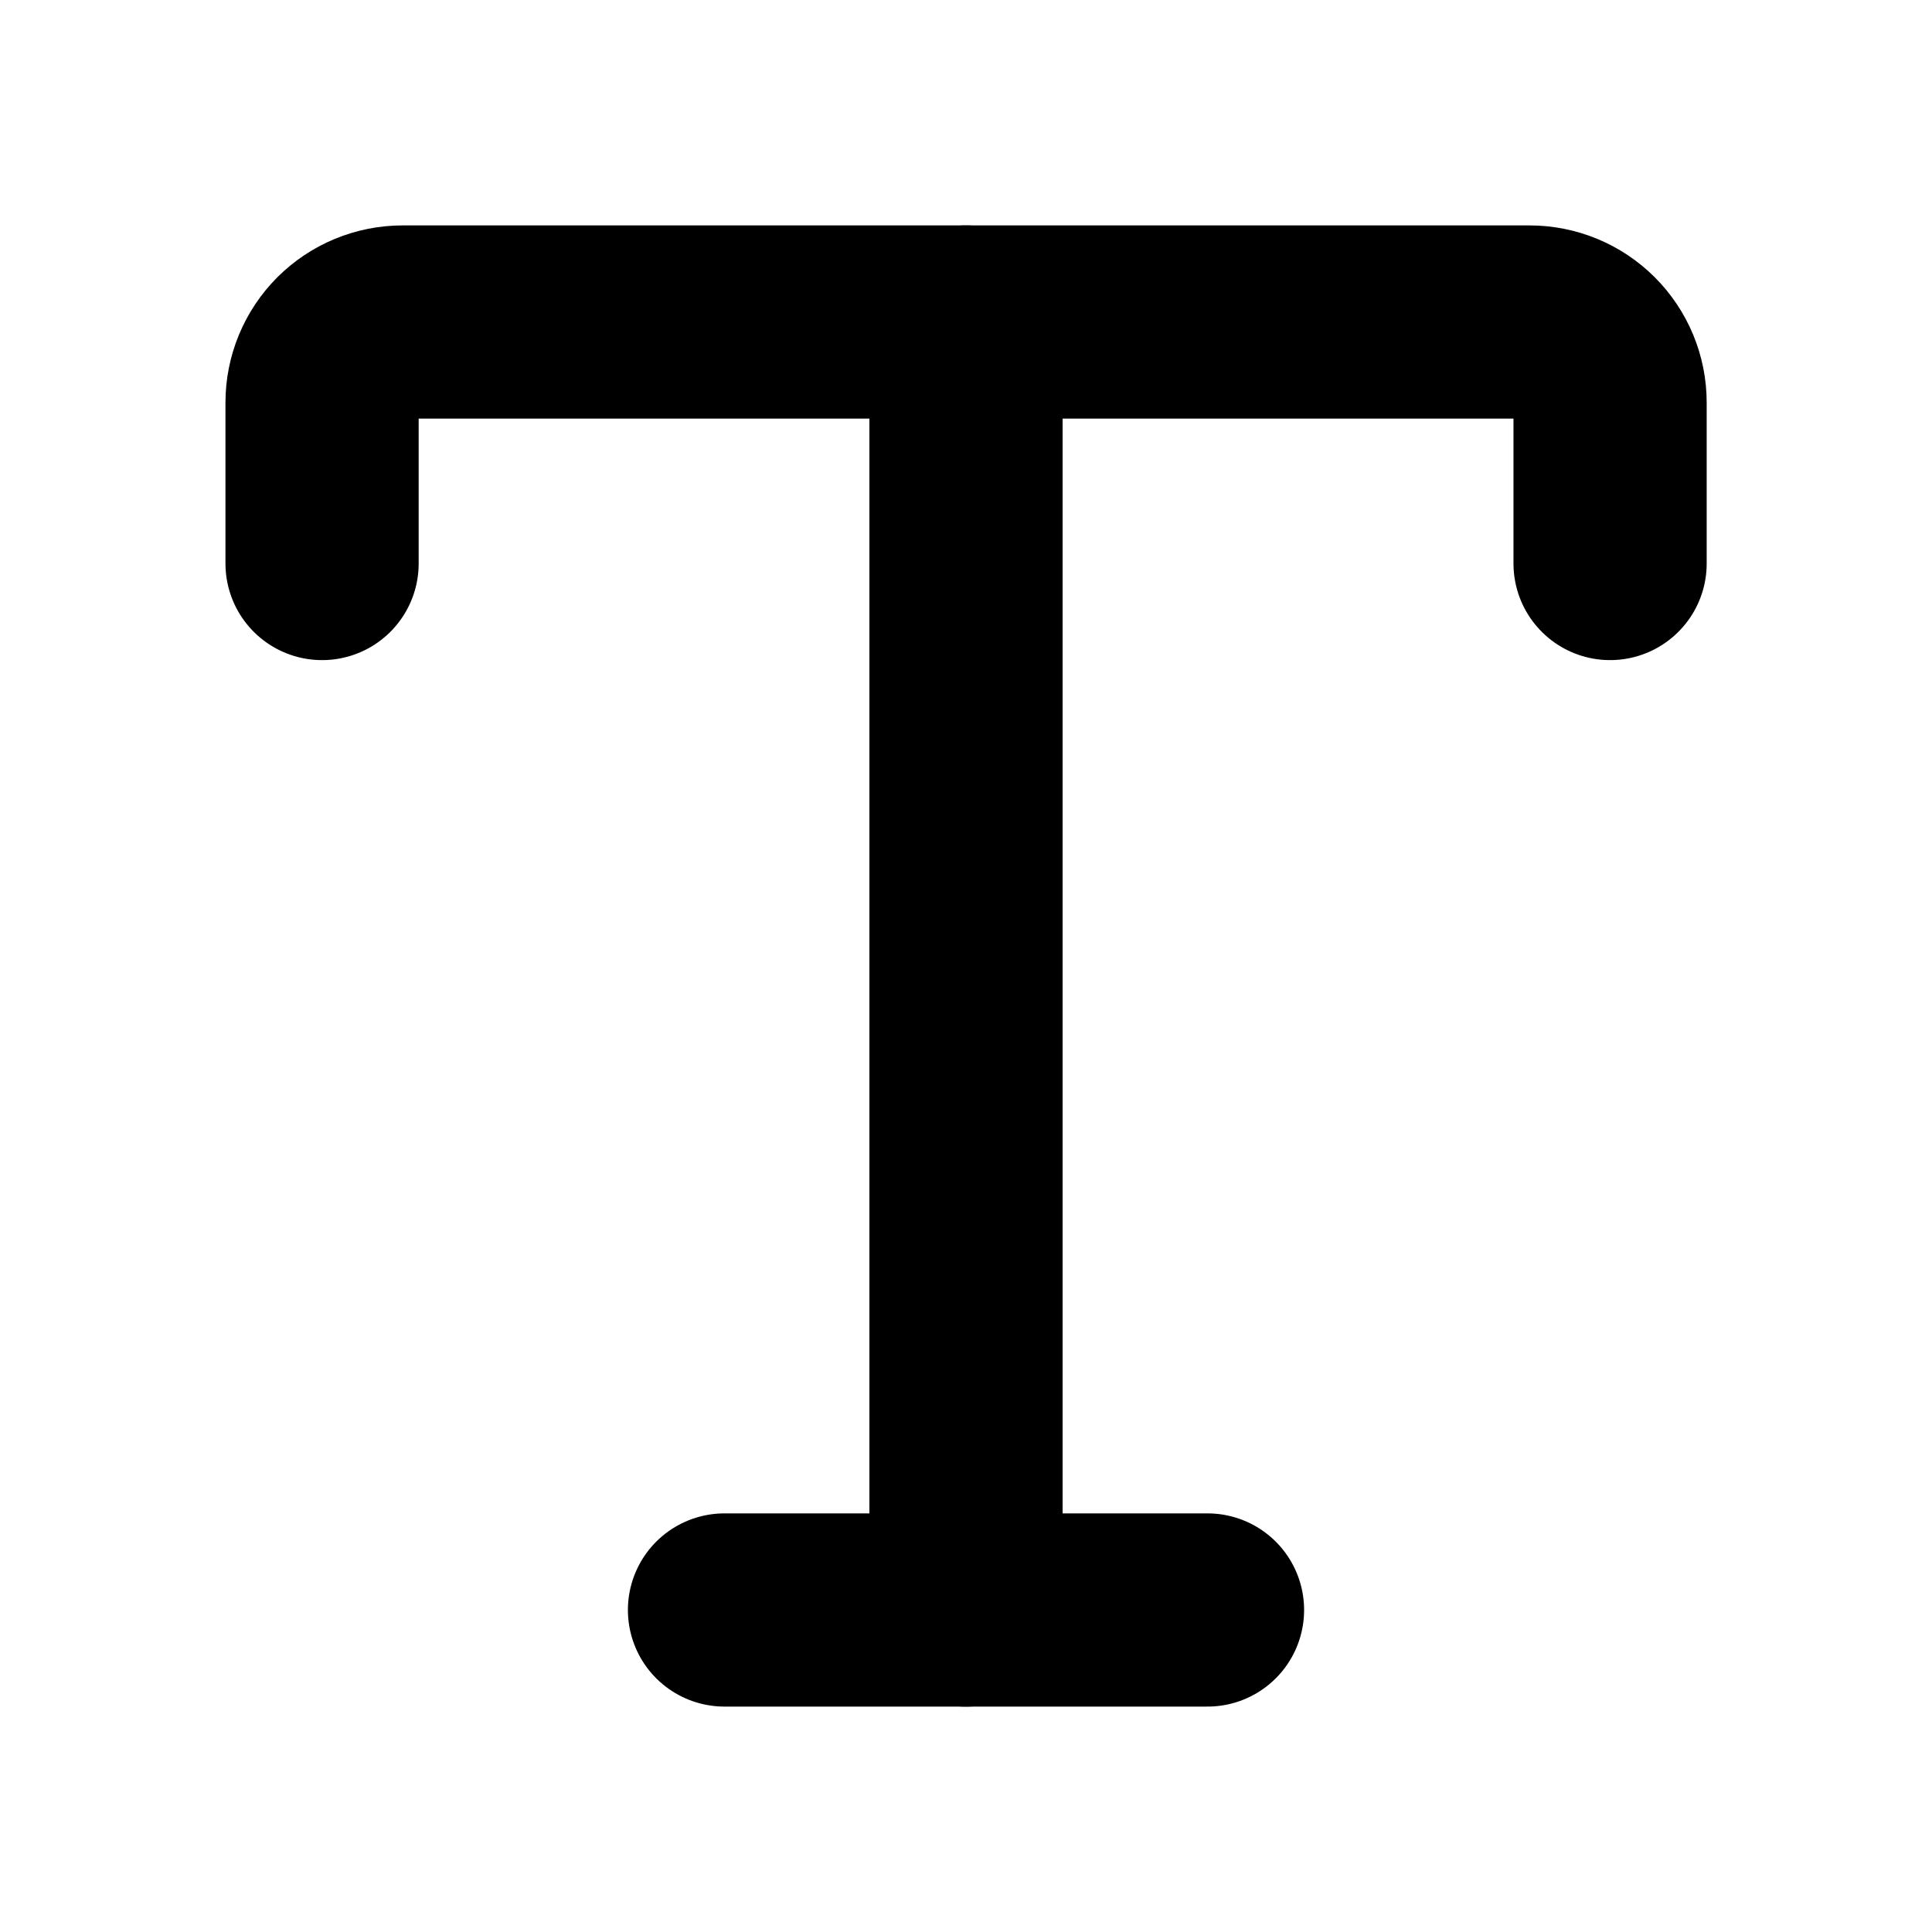
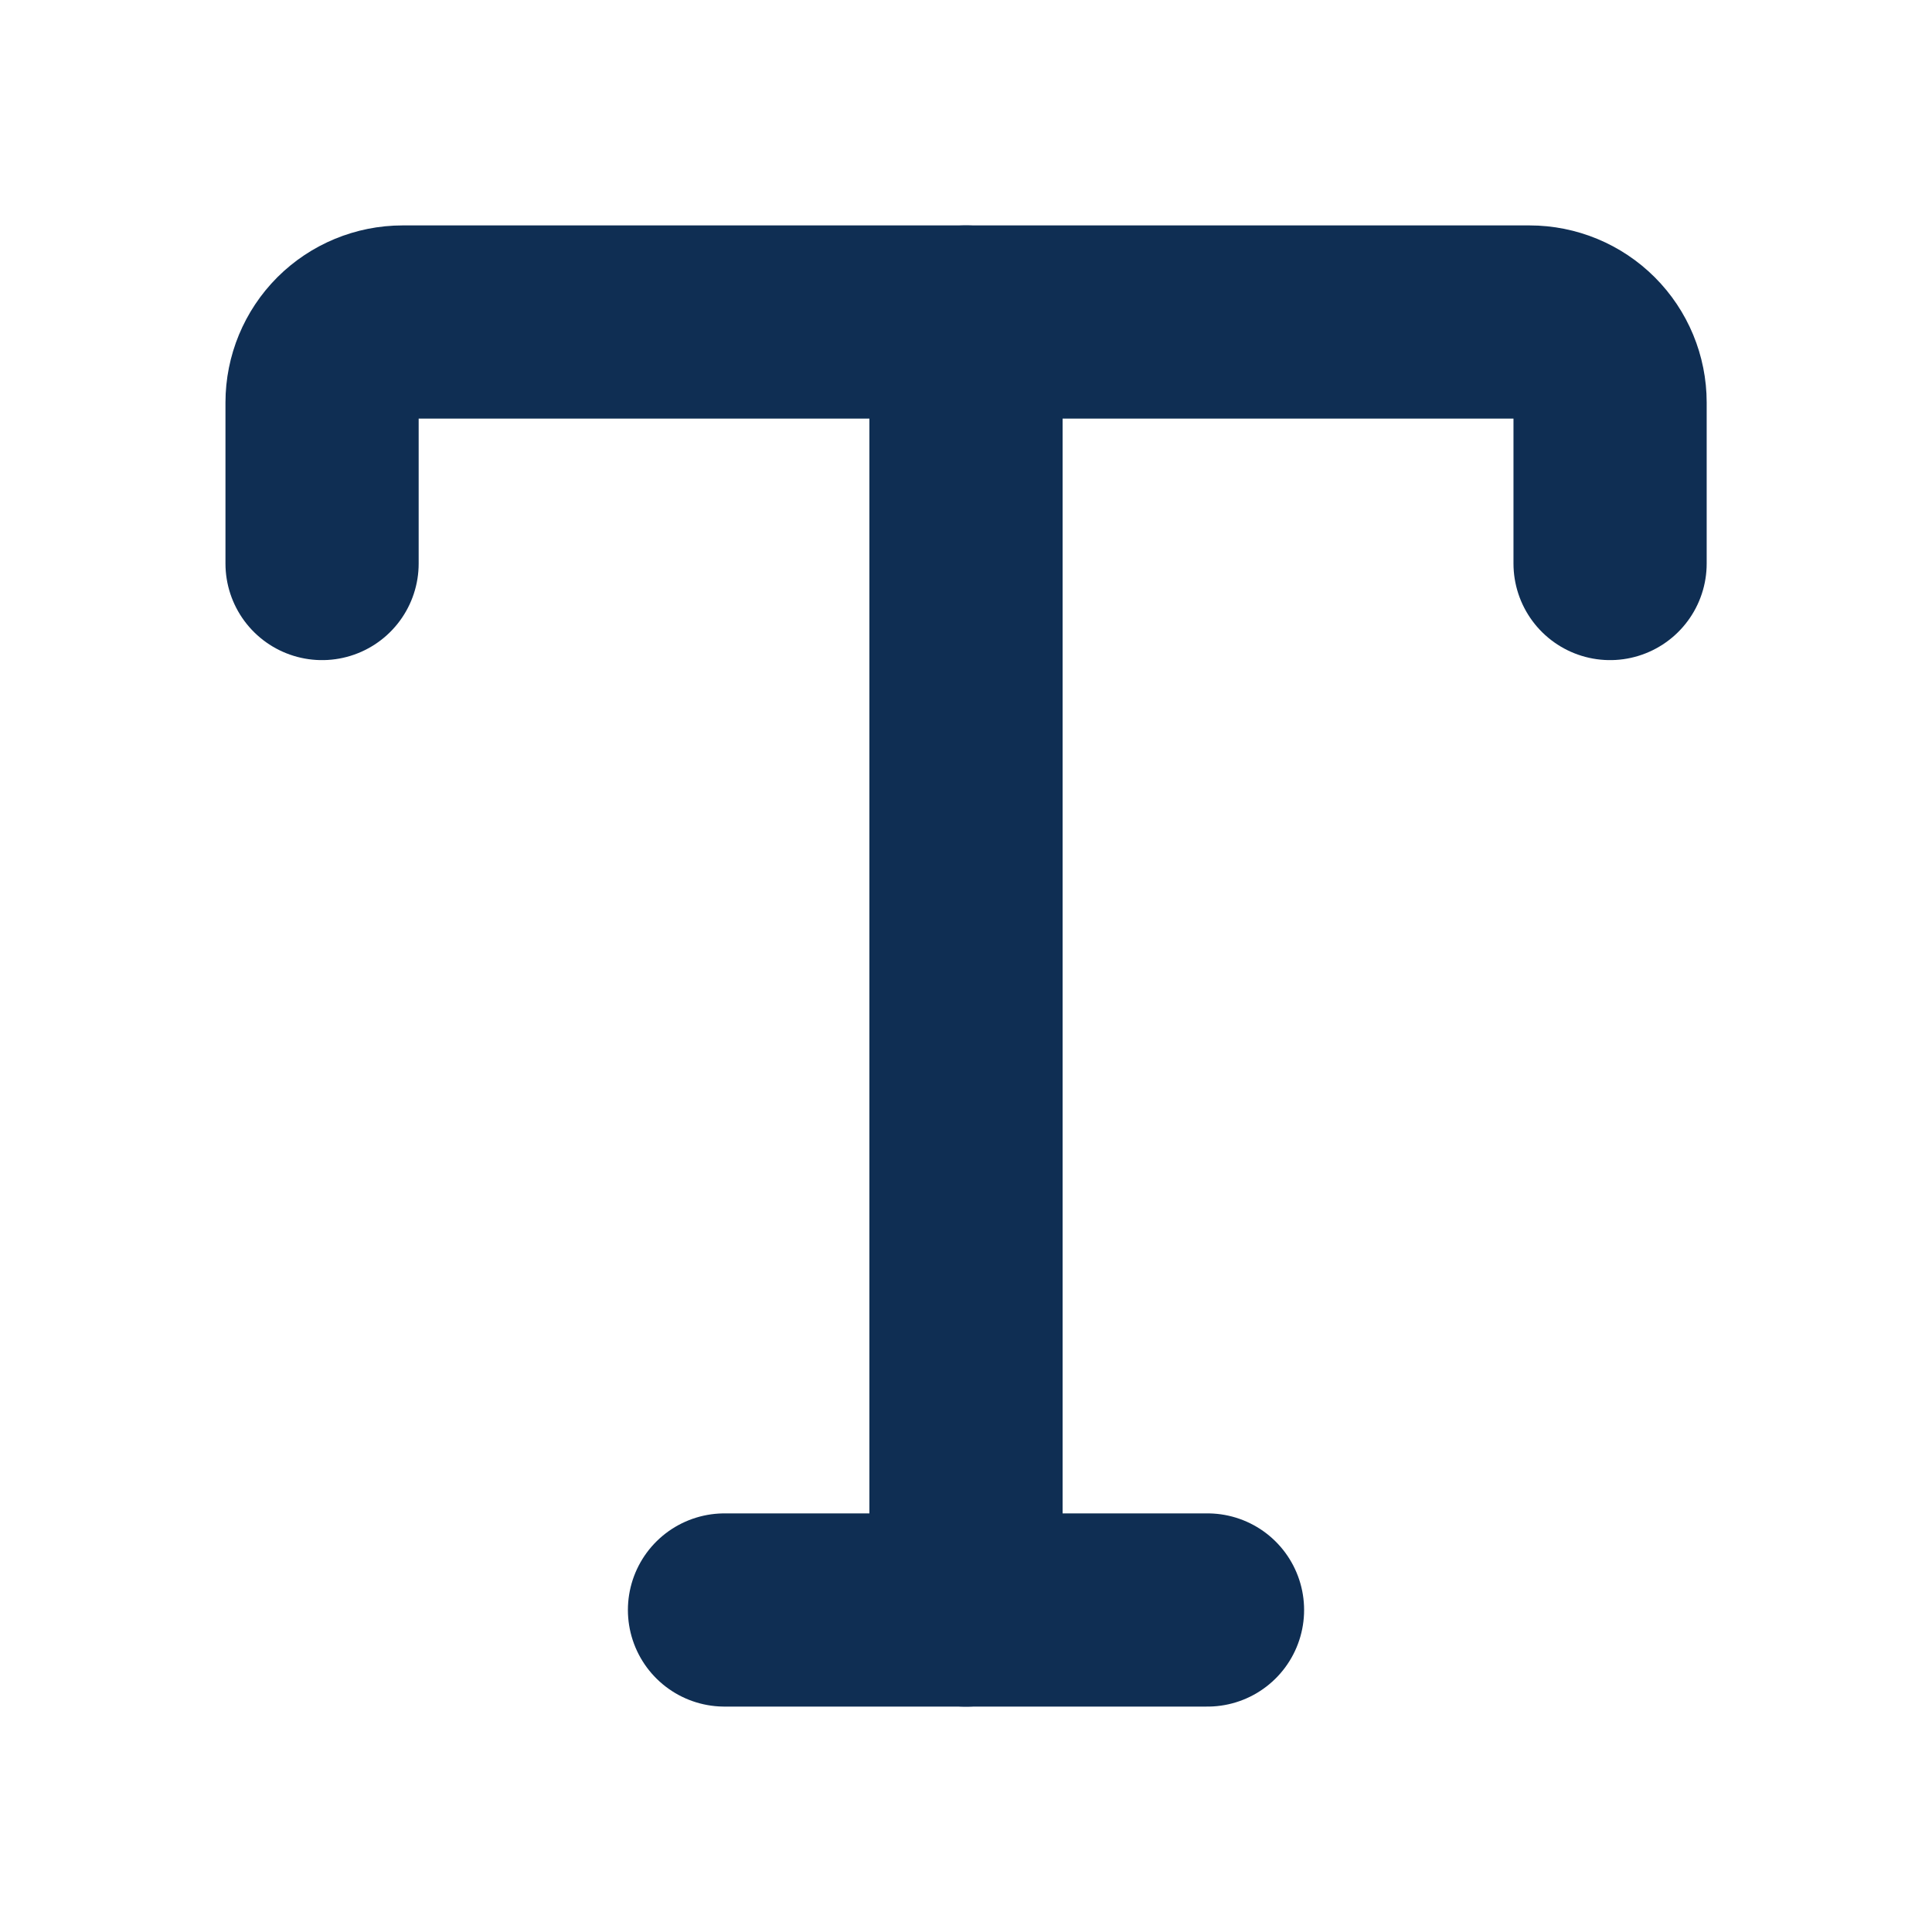
- <svg xmlns="http://www.w3.org/2000/svg" viewBox="0 0 40 40" fill="none">
-   <path d="M20 6.667V33.334" stroke="currentColor" stroke-width="4" stroke-linecap="round" stroke-linejoin="round" />
-   <path d="M6.668 11.667V8.334C6.668 7.892 6.844 7.468 7.156 7.155C7.469 6.843 7.893 6.667 8.335 6.667H31.668C32.11 6.667 32.534 6.843 32.846 7.155C33.159 7.468 33.335 7.892 33.335 8.334V11.667" stroke="currentColor" stroke-width="4" stroke-linecap="round" stroke-linejoin="round" />
-   <path d="M15 33.333H25" stroke="currentColor" stroke-width="4" stroke-linecap="round" stroke-linejoin="round" />
+ <svg xmlns="http://www.w3.org/2000/svg" width="40" height="40" viewBox="0 0 40 40" fill="none">
+   <path d="M20 6.667V33.334" stroke="#0F2E53" stroke-width="4" stroke-linecap="round" stroke-linejoin="round" />
+   <path d="M6.668 11.667V8.334C6.668 7.892 6.844 7.468 7.156 7.155C7.469 6.843 7.893 6.667 8.335 6.667H31.668C32.11 6.667 32.534 6.843 32.846 7.155C33.159 7.468 33.335 7.892 33.335 8.334V11.667" stroke="#0F2E53" stroke-width="4" stroke-linecap="round" stroke-linejoin="round" />
+   <path d="M15 33.333H25" stroke="#0F2E53" stroke-width="4" stroke-linecap="round" stroke-linejoin="round" />
</svg>
